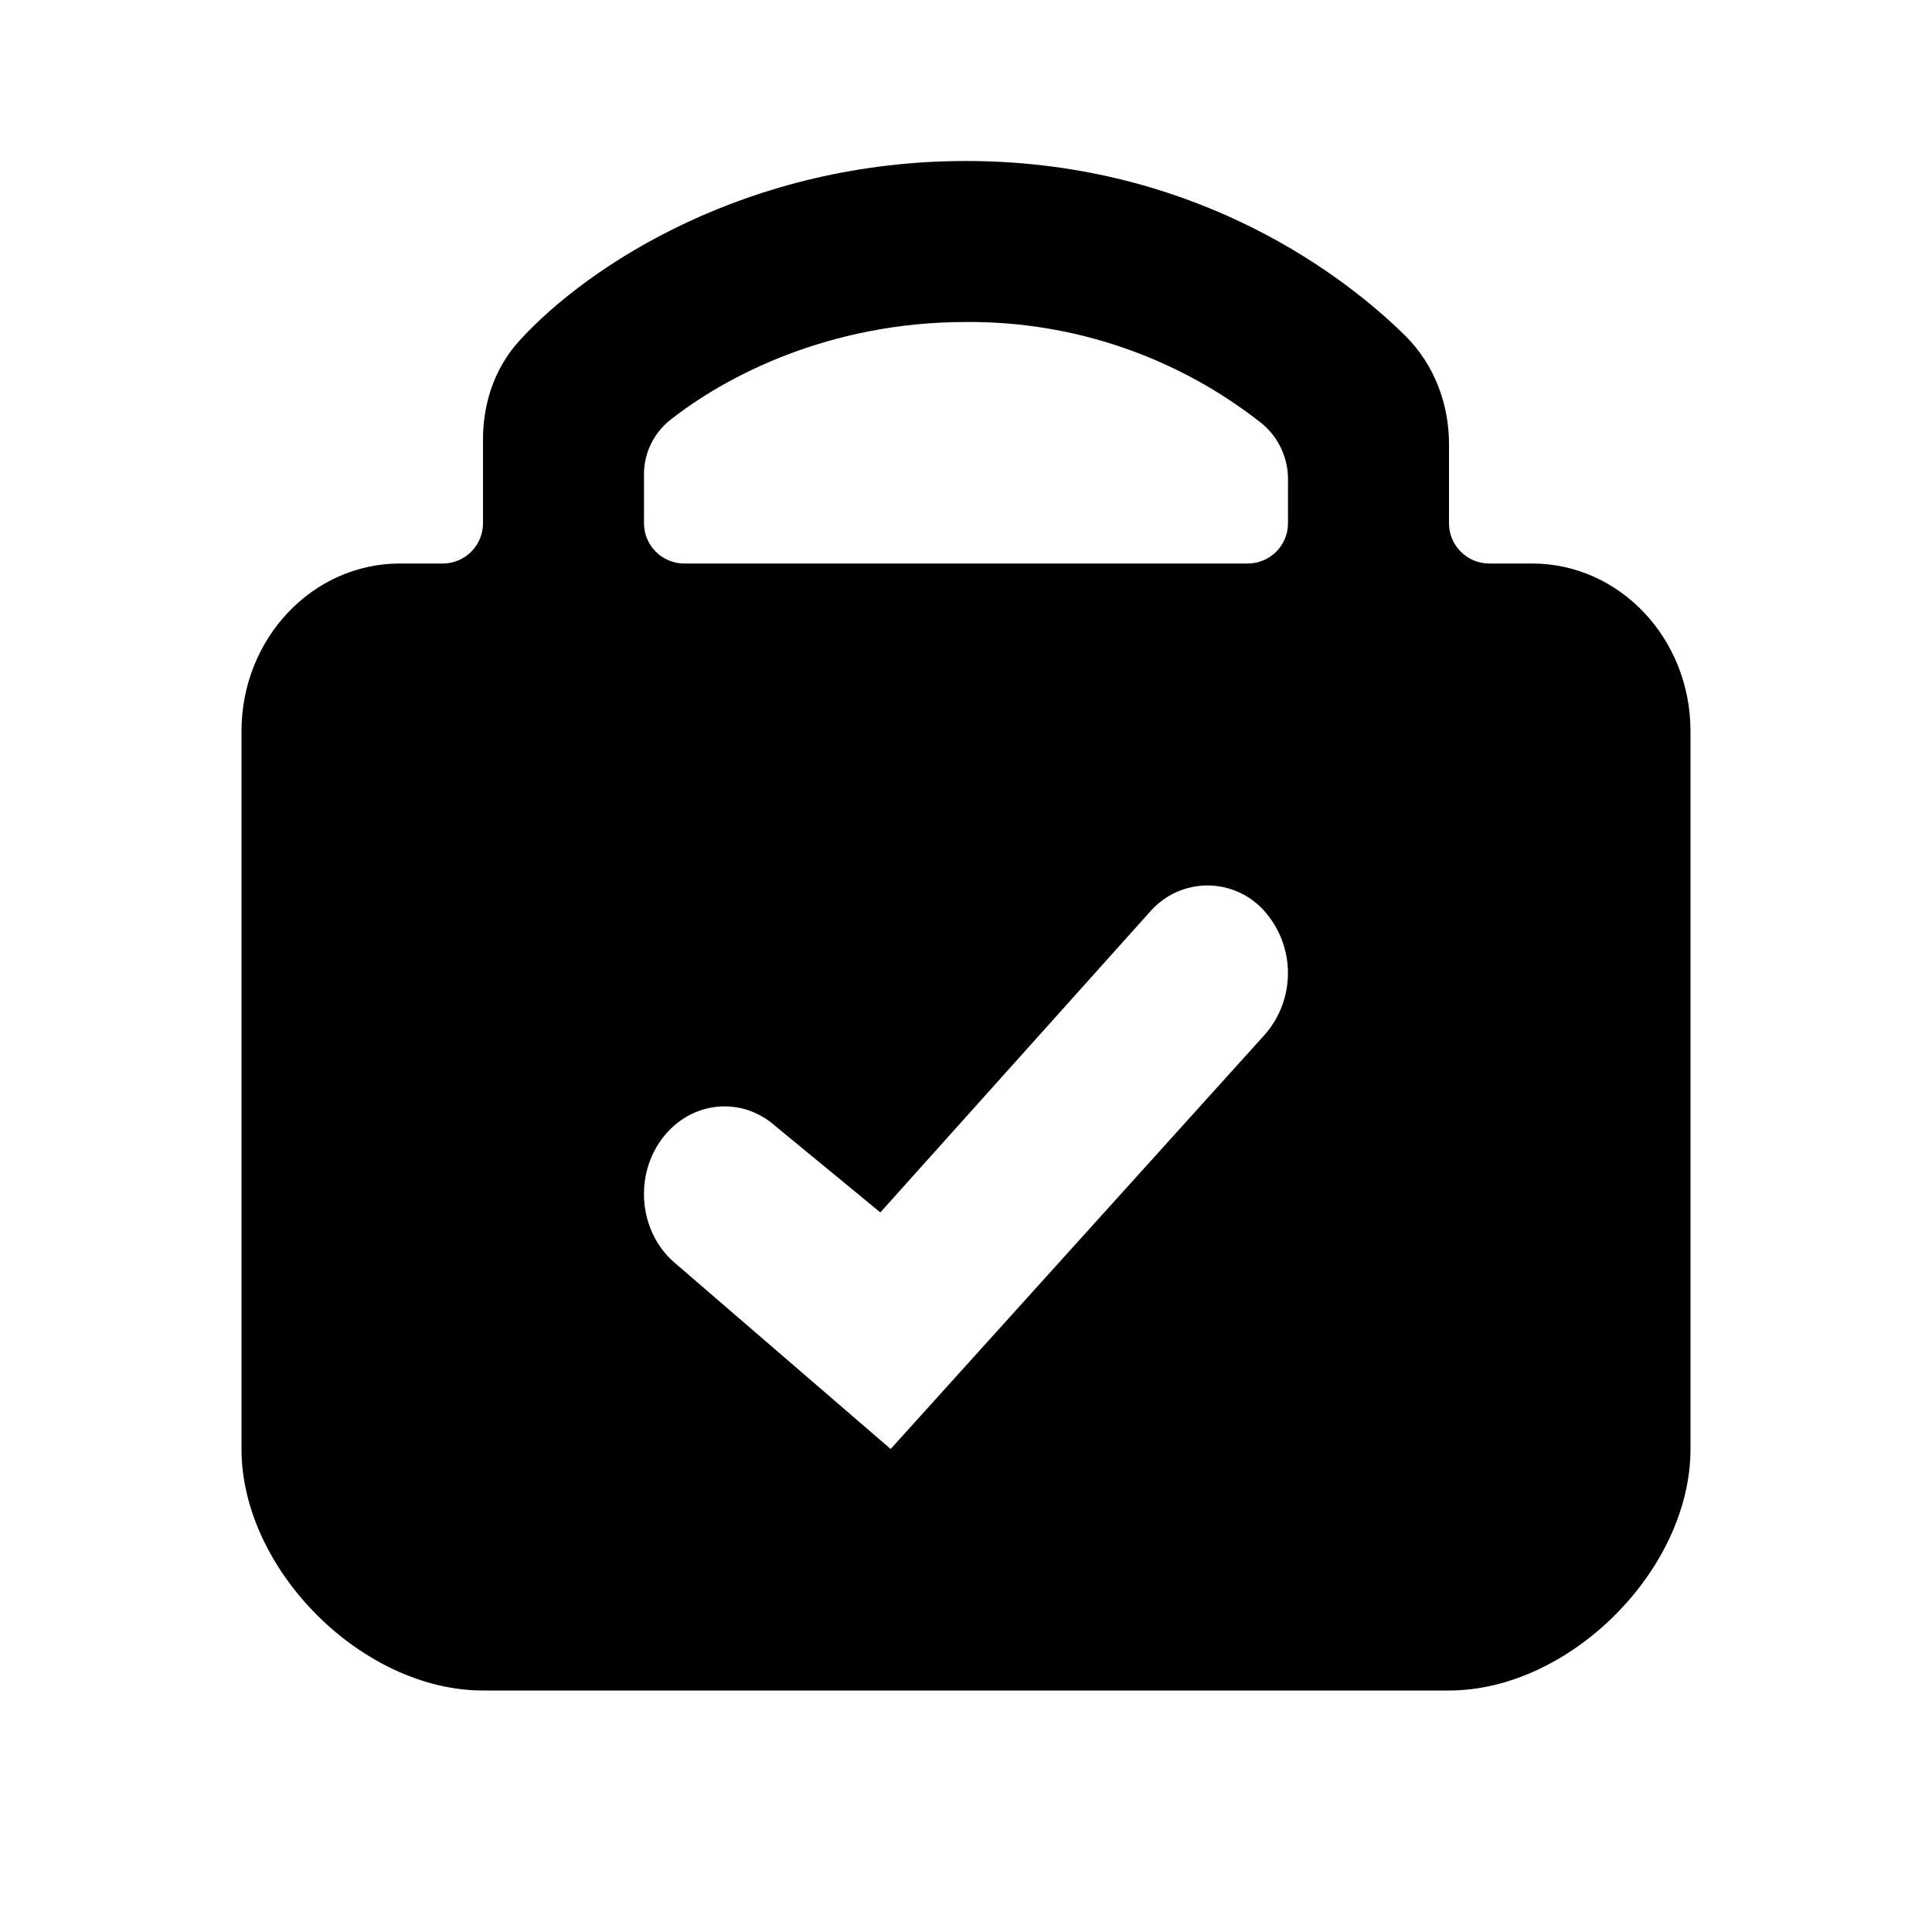
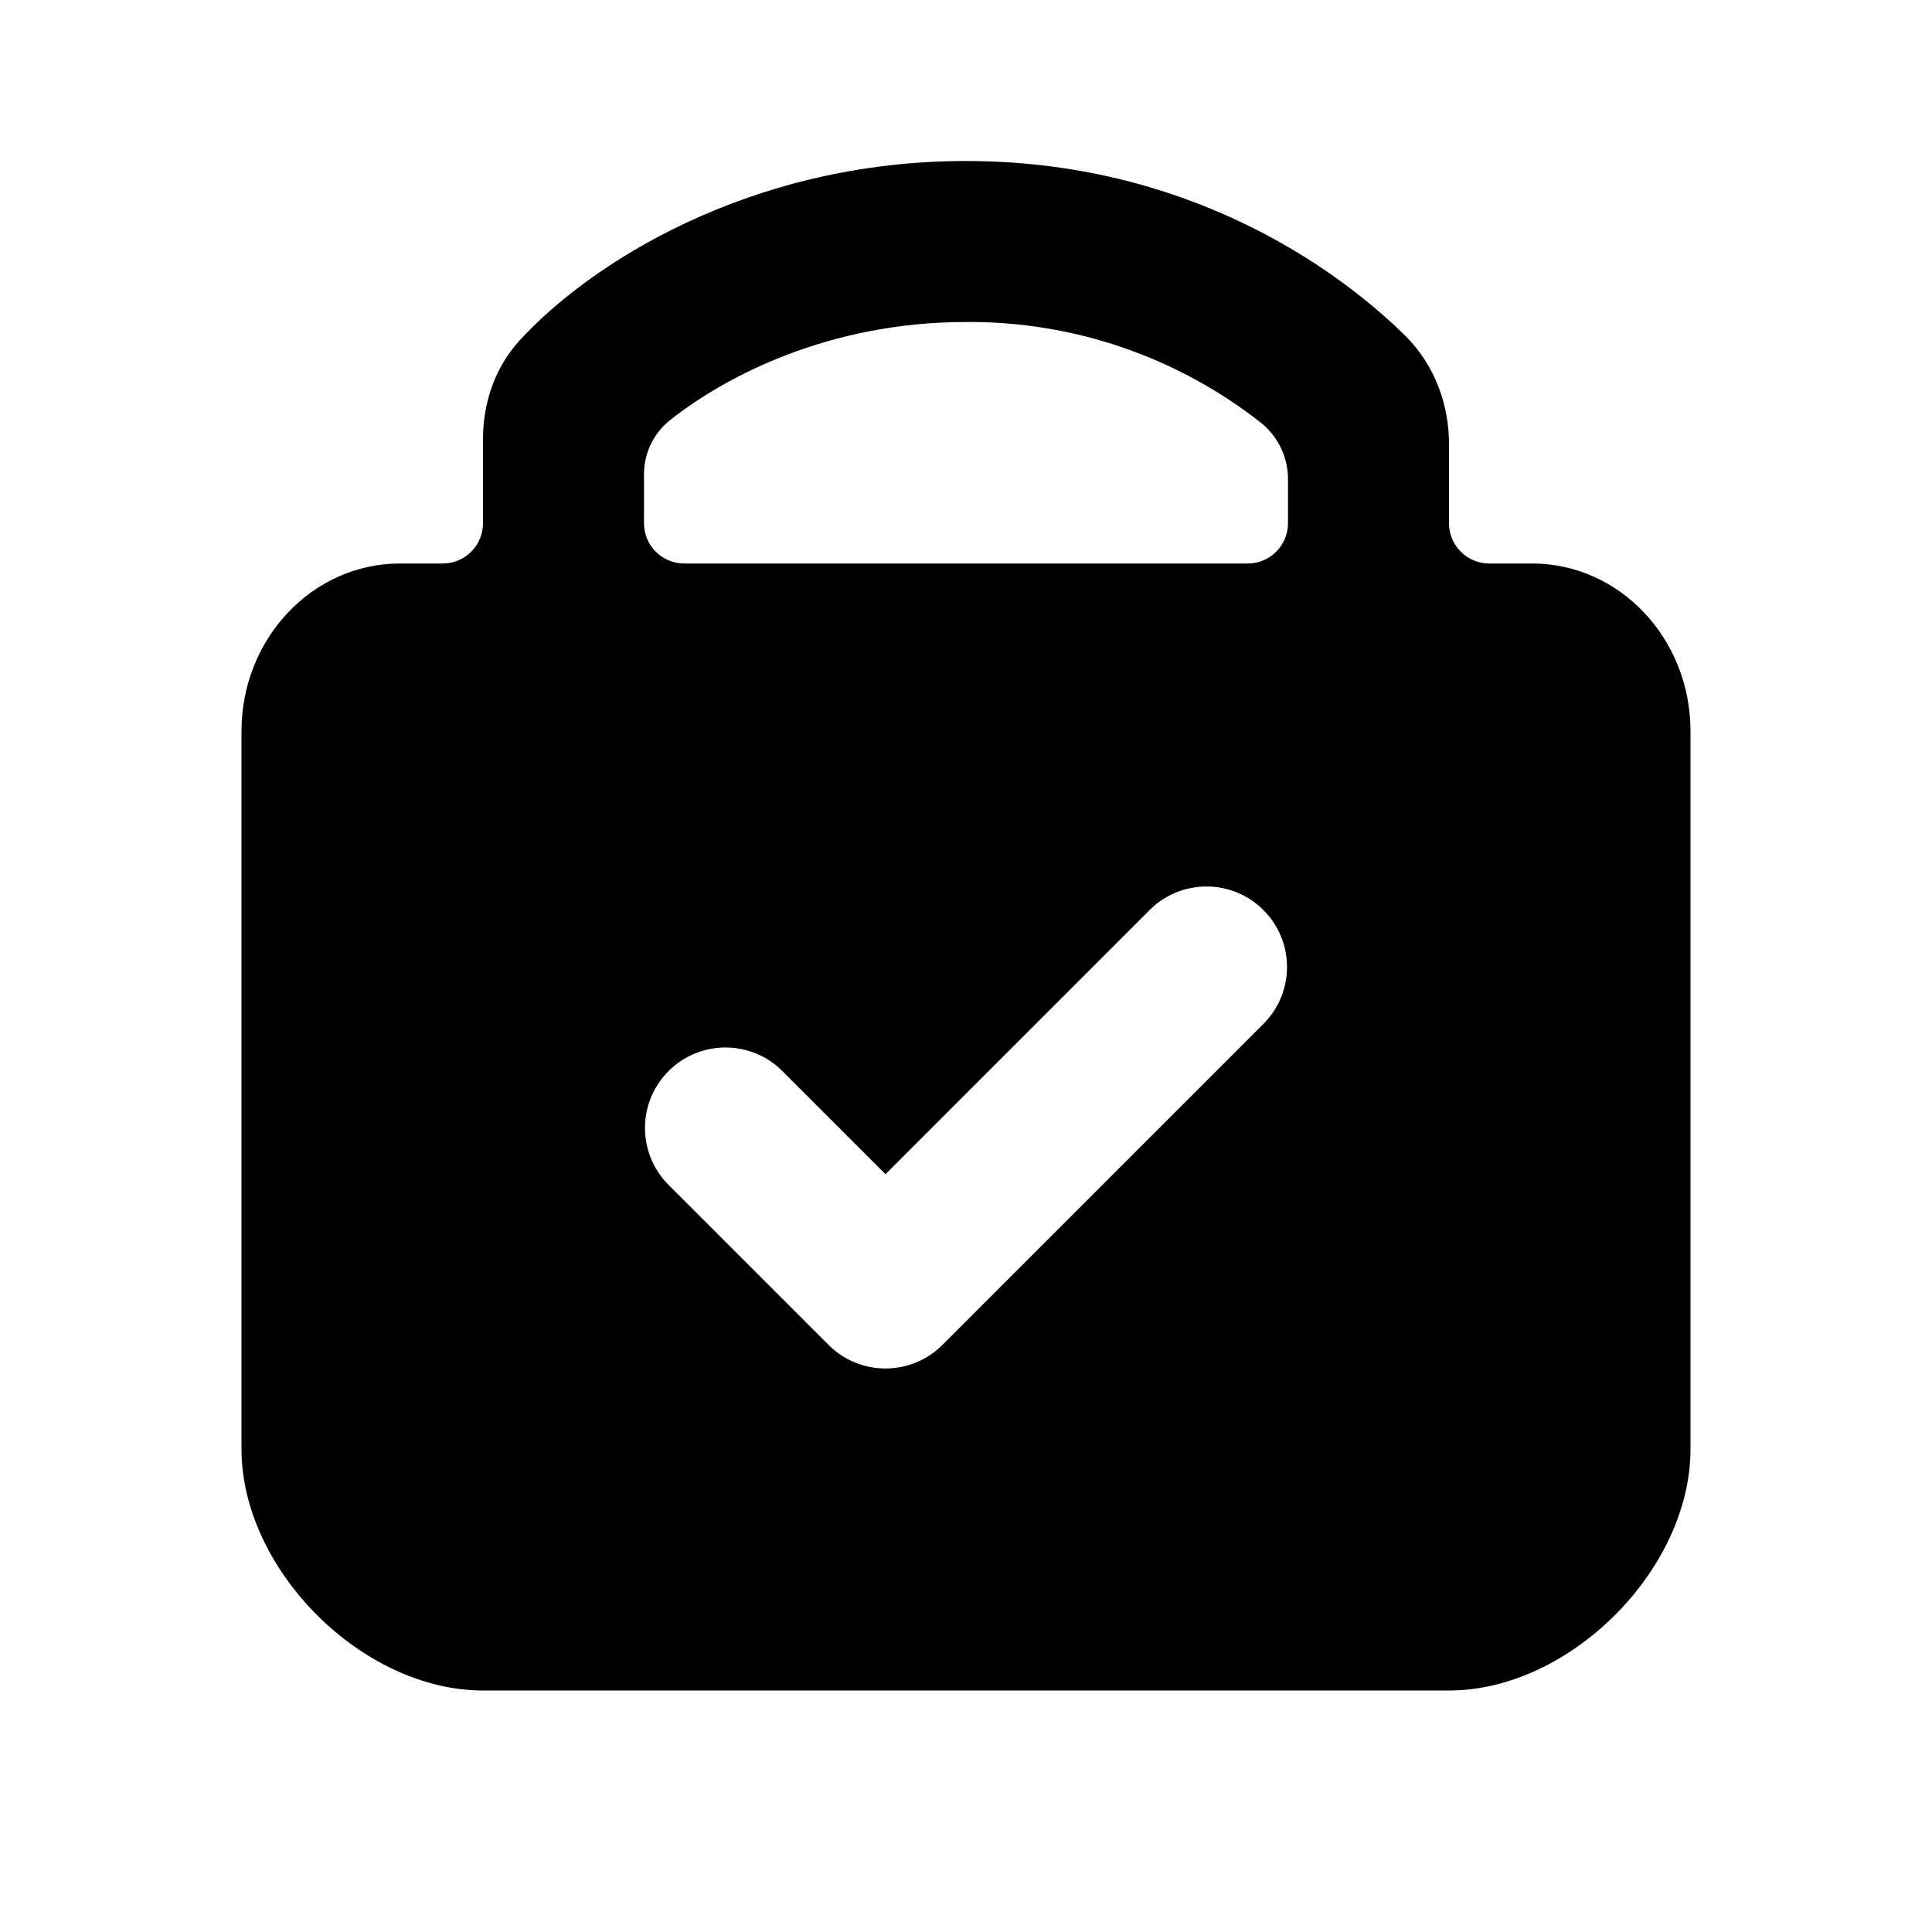
<svg xmlns="http://www.w3.org/2000/svg" viewBox="0 0 24 24">
-   <path d="M5.5 7a.5.5 0 0 0 .5-.5V5.455c0-.384.11-.85.457-1.228C7.312 3.29 9.297 2 12 2c2.693 0 4.547 1.279 5.445 2.159.393.384.555.891.555 1.356V6.5a.5.5 0 0 0 .5.5h.532C20.12 7 21 7.933 21 9.083V18c0 1.5-1.5 3-3 3H6c-1.5 0-3-1.5-3-3V9.083C3 7.933 3.881 7 4.968 7H5.5zm3 0h7a.5.5 0 0 0 .5-.5v-.528a.899.899 0 0 0-.323-.71A5.854 5.854 0 0 0 12 4c-1.704 0-2.997.676-3.694 1.233A.863.863 0 0 0 8 5.917V6.5a.5.5 0 0 0 .5.5zm7.207 5.858a1.16 1.16 0 0 0 0-1.54.944.944 0 0 0-1.414 0l-3.357 3.743-1.299-1.068c-.426-.383-1.056-.317-1.408.146-.352.463-.292 1.15.134 1.532L11.064 18l4.643-5.142z" />
+   <path d="M6 6.5V5.455c0-.384.11-.85.457-1.228C7.312 3.29 9.297 2 12 2c2.693 0 4.547 1.279 5.445 2.159.393.384.555.891.555 1.356V6.5a.5.5 0 0 0 .5.5h.532C20.12 7 21 7.933 21 9.083V18c0 1.5-1.5 3-3 3H6c-1.5 0-3-1.5-3-3V9.083C3 7.933 3.881 7 4.968 7H5.5a.5.5 0 0 0 .5-.5zm10 0v-.528a.899.899 0 0 0-.323-.71A5.854 5.854 0 0 0 12 4c-1.704 0-2.997.676-3.694 1.233A.863.863 0 0 0 8 5.917V6.5a.5.5 0 0 0 .5.5h7a.5.5 0 0 0 .5-.5zm-.293 6.207a1 1 0 0 0-1.414-1.414L11 14.586l-1.293-1.293a1 1 0 0 0-1.414 1.414l2 2a1 1 0 0 0 1.414 0l4-4z" />
</svg>
